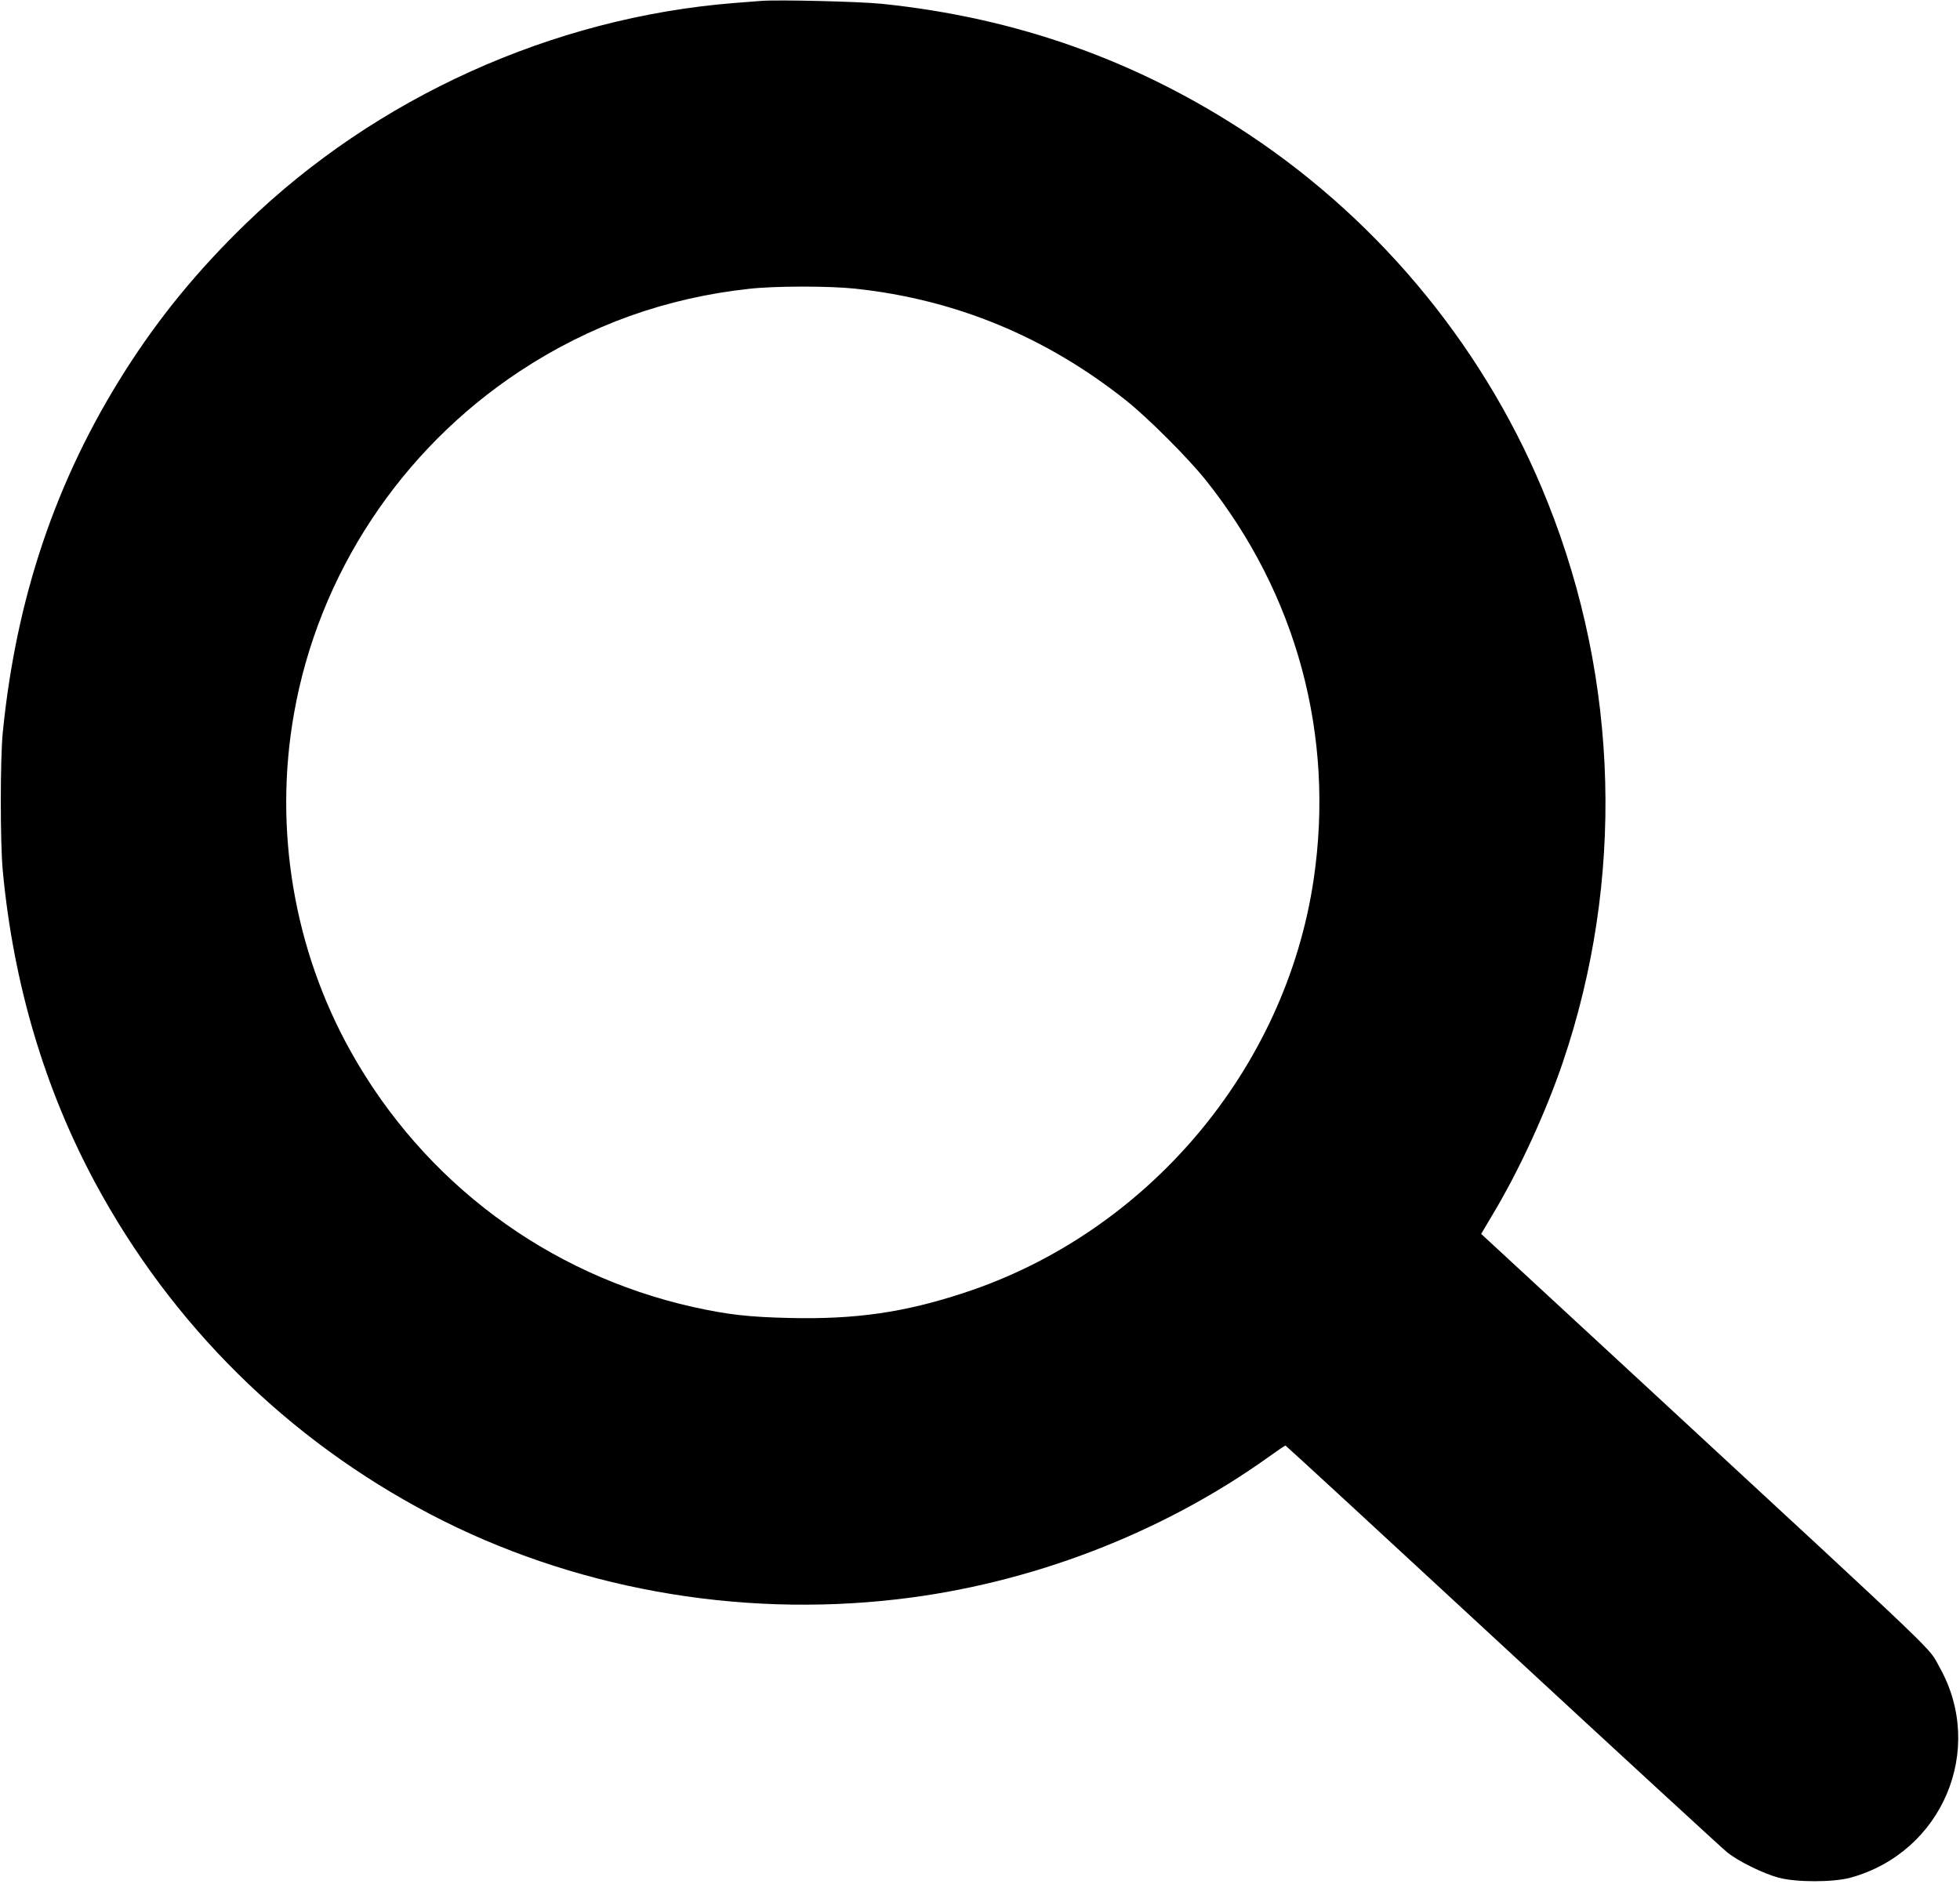
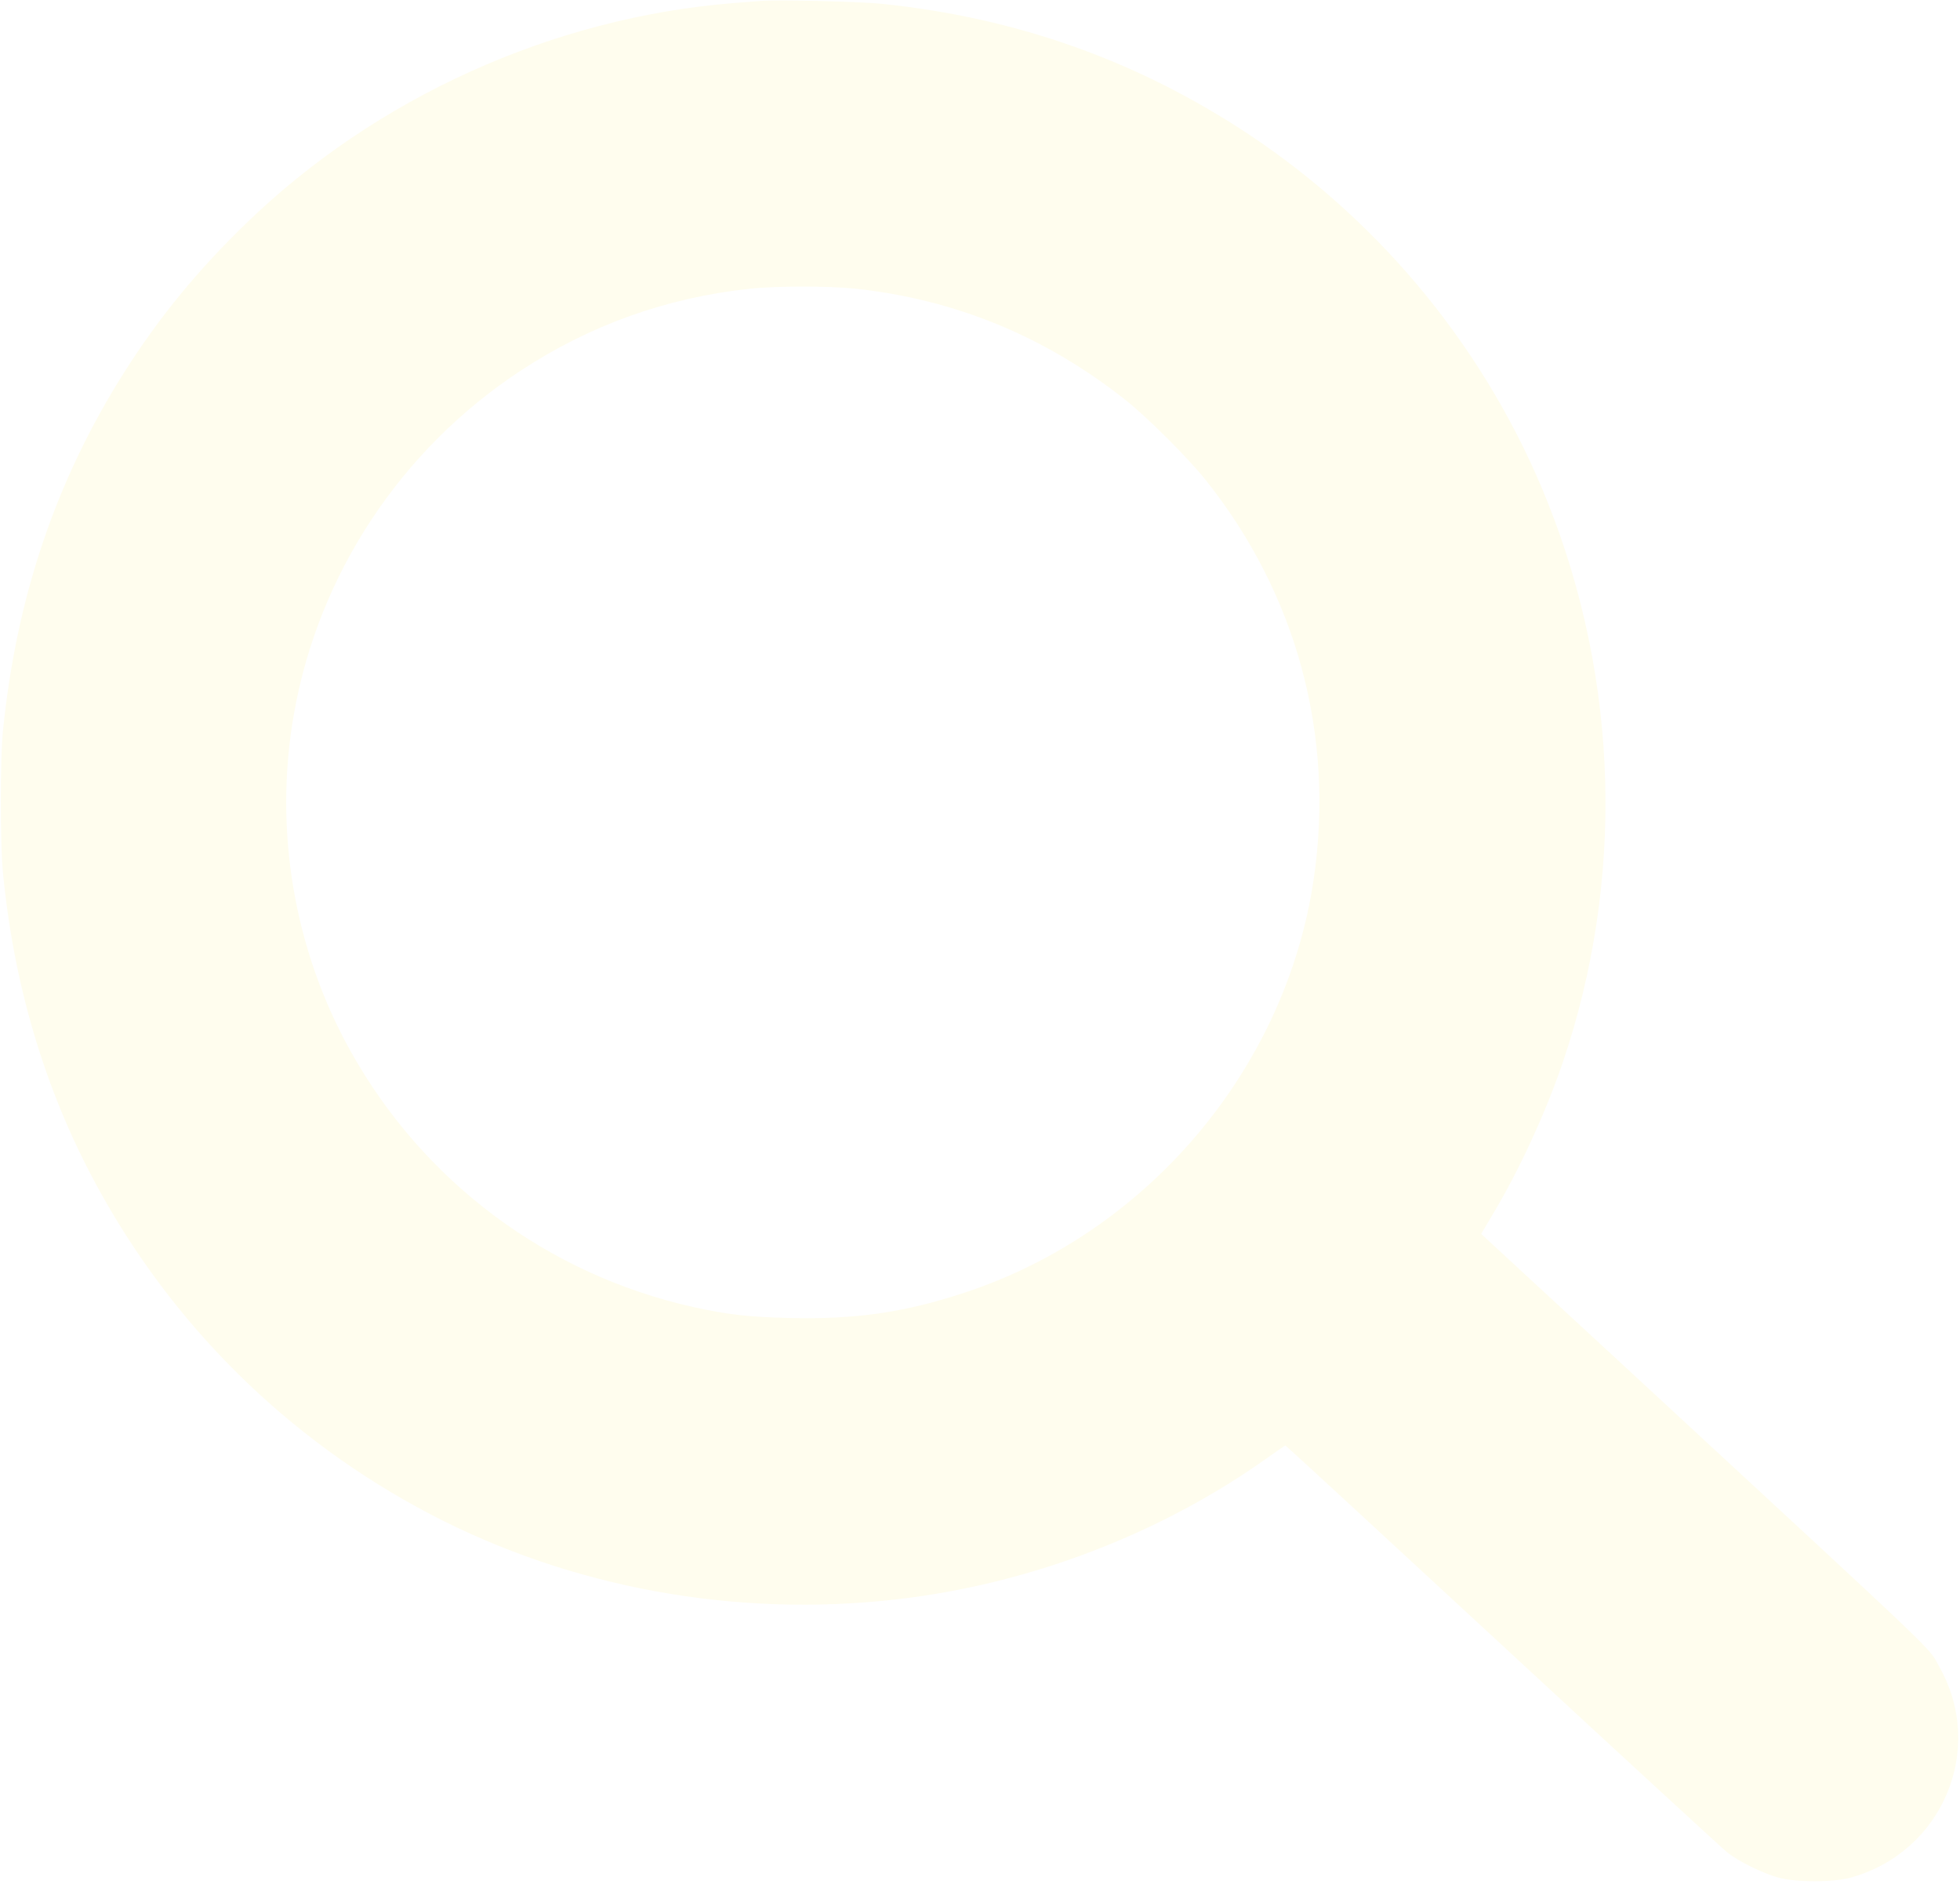
<svg xmlns="http://www.w3.org/2000/svg" version="1.0" width="1280pt" height="1230pt" viewBox="0 0 1280 1230" preserveAspectRatio="xMidYMid meet">
-   <g transform="translate(0,1230) scale(0.1,-0.1)" fill="#000000" stroke="none">
+   <g transform="translate(0,1230) scale(0.1,-0.1)" fill="#fffdee" stroke="none">
    <path d="M4970 12294 c-25 -2 -106 -8 -180 -14 -1181 -95 -2334 -616 -3184 -1440 -317 -307 -568 -614 -792 -967 -449 -708 -709 -1478 -796 -2358 -17 -173 -17 -720 0 -900 69 -738 273 -1425 604 -2040 500 -928 1256 -1675 2189 -2164 919 -481 1996 -677 3049 -555 868 100 1728 430 2427 931 56 40 104 73 108 73 3 0 641 -588 1418 -1307 776 -718 1437 -1326 1467 -1350 72 -58 235 -138 335 -165 116 -31 355 -31 470 0 600 165 884 837 581 1375 -78 138 76 -8 -1913 1831 l-1080 998 84 142 c167 280 340 657 449 978 403 1187 368 2487 -98 3656 -388 976 -1074 1820 -1949 2402 -726 482 -1517 764 -2399 855 -144 15 -682 28 -790 19z m614 -1879 c656 -70 1247 -314 1771 -731 141 -112 406 -377 519 -519 594 -744 844 -1668 705 -2608 -183 -1239 -1087 -2308 -2284 -2700 -389 -128 -707 -174 -1138 -164 -268 6 -406 22 -632 72 -950 213 -1757 815 -2233 1666 -373 666 -506 1454 -372 2209 160 909 697 1723 1475 2236 455 300 954 479 1498 538 169 19 520 19 691 1z" />
  </g>
</svg>
